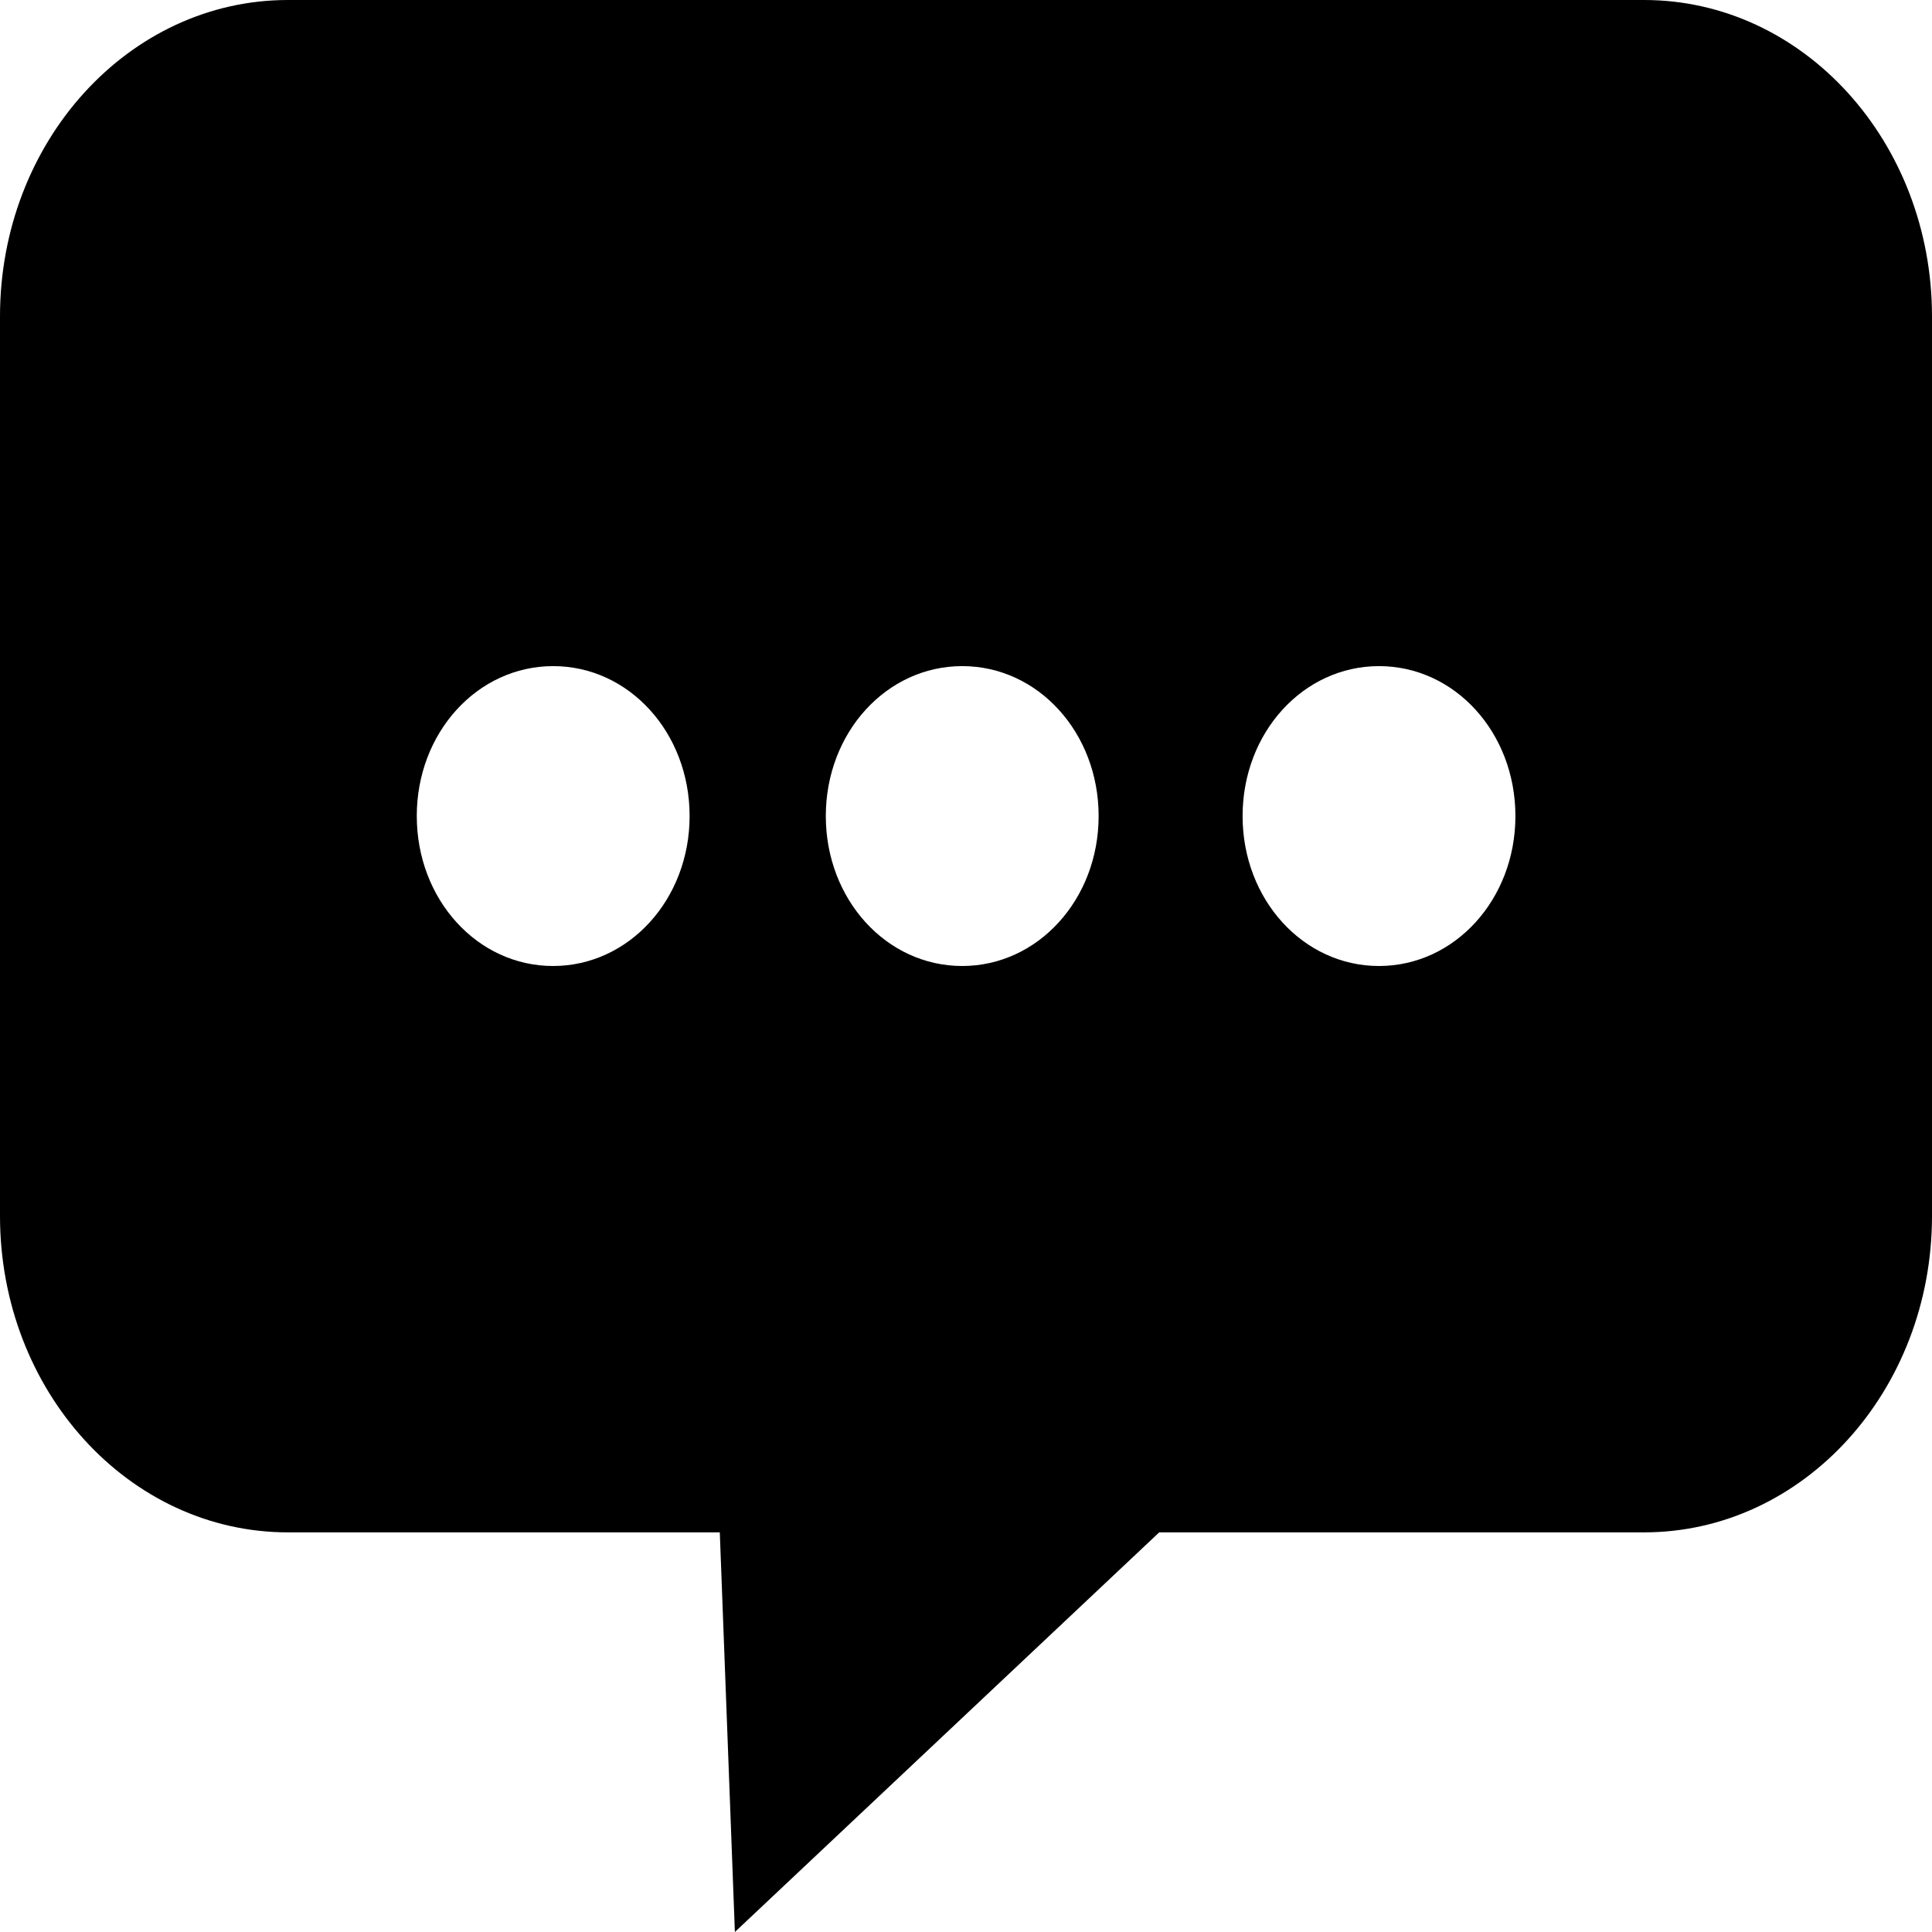
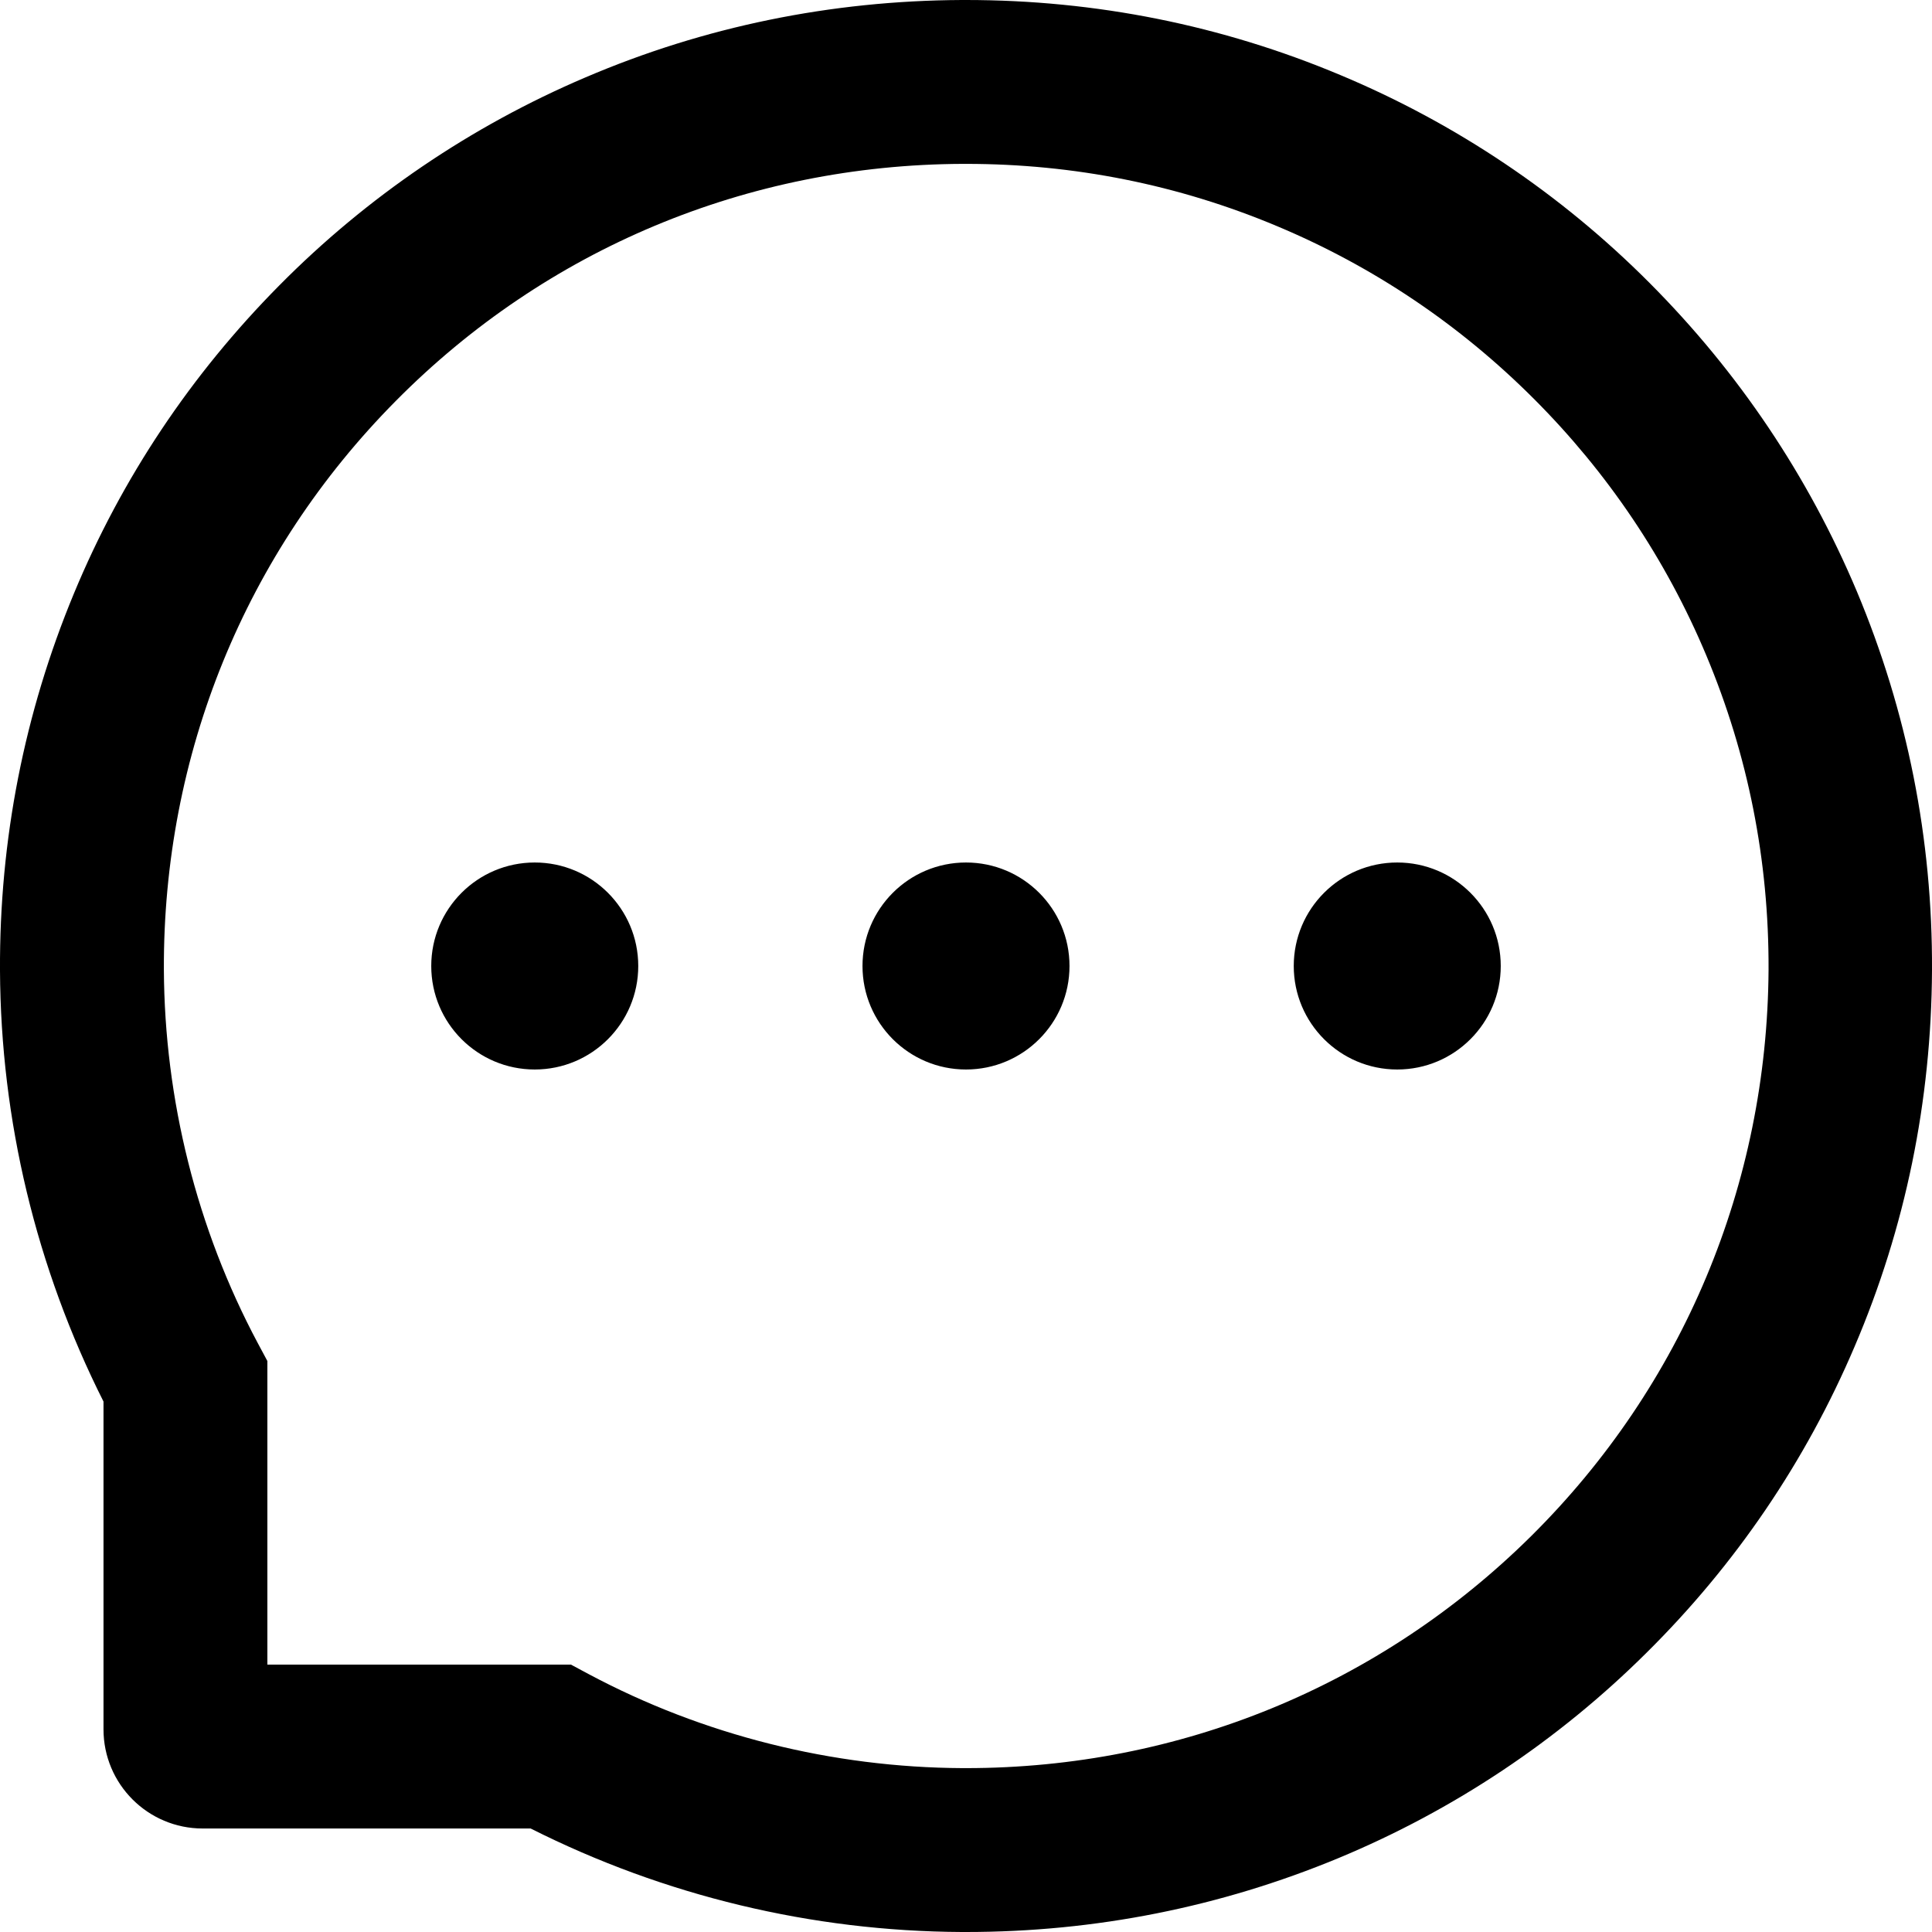
- <svg xmlns="http://www.w3.org/2000/svg" width="128" height="128">
-   <path d="M0 20.967v59.59c0 11.59 8.537 20.966 19.075 20.966h28.613l1 26.477L76.8 101.523h32.125c10.538 0 19.075-9.377 19.075-20.966v-59.59C128 9.377 119.463 0 108.925 0h-89.85C8.538 0 0 9.377 0 20.967zm82.325 33.1c0-5.524 4.013-9.935 9.037-9.935 5.026 0 9.038 4.41 9.038 9.934 0 5.524-4.025 9.934-9.038 9.934-5.024 0-9.037-4.41-9.037-9.934zm-27.613 0c0-5.524 4.013-9.935 9.038-9.935s9.037 4.41 9.037 9.934c0 5.524-4.025 9.934-9.037 9.934-5.025 0-9.038-4.41-9.038-9.934zm-27.1 0c0-5.524 4.013-9.935 9.038-9.935s9.038 4.41 9.038 9.934c0 5.524-4.026 9.934-9.05 9.934-5.013 0-9.025-4.41-9.025-9.934z" />
+ <svg xmlns="http://www.w3.org/2000/svg" viewBox="64 64 896 896" focusable="false">
+   <path d="M464 512a48 48 0 1096 0 48 48 0 10-96 0zm200 0a48 48 0 1096 0 48 48 0 10-96 0zm-400 0a48 48 0 1096 0 48 48 0 10-96 0zm661.2-173.6c-22.6-53.7-55-101.9-96.3-143.3a444.35 444.35 0 00-143.3-96.3C630.6 75.7 572.2 64 512 64h-2c-60.6.3-119.3 12.3-174.5 35.9a445.35 445.35 0 00-142 96.5c-40.9 41.3-73 89.3-95.2 142.8-23 55.4-34.6 114.3-34.3 174.9A449.4 449.4 0 00112 714v152a46 46 0 0046 46h152.1A449.4 449.4 0 00510 960h2.1c59.9 0 118-11.6 172.7-34.3a444.48 444.48 0 00142.8-95.2c41.3-40.9 73.8-88.7 96.5-142 23.6-55.2 35.6-113.9 35.9-174.5.3-60.9-11.5-120-34.8-175.6zm-151.1 438C704 845.8 611 884 512 884h-1.7c-60.3-.3-120.2-15.3-173.1-43.5l-8.4-4.5H188V695.2l-4.5-8.4C155.3 633.9 140.3 574 140 513.7c-.4-99.7 37.7-193.3 107.6-263.8 69.8-70.5 163.1-109.5 262.8-109.9h1.7c50 0 98.5 9.7 144.2 28.9 44.6 18.7 84.6 45.6 119 80 34.3 34.3 61.3 74.4 80 119 19.4 46.2 29.1 95.2 28.9 145.8-.6 99.6-39.7 192.9-110.1 262.7z" />
</svg>
